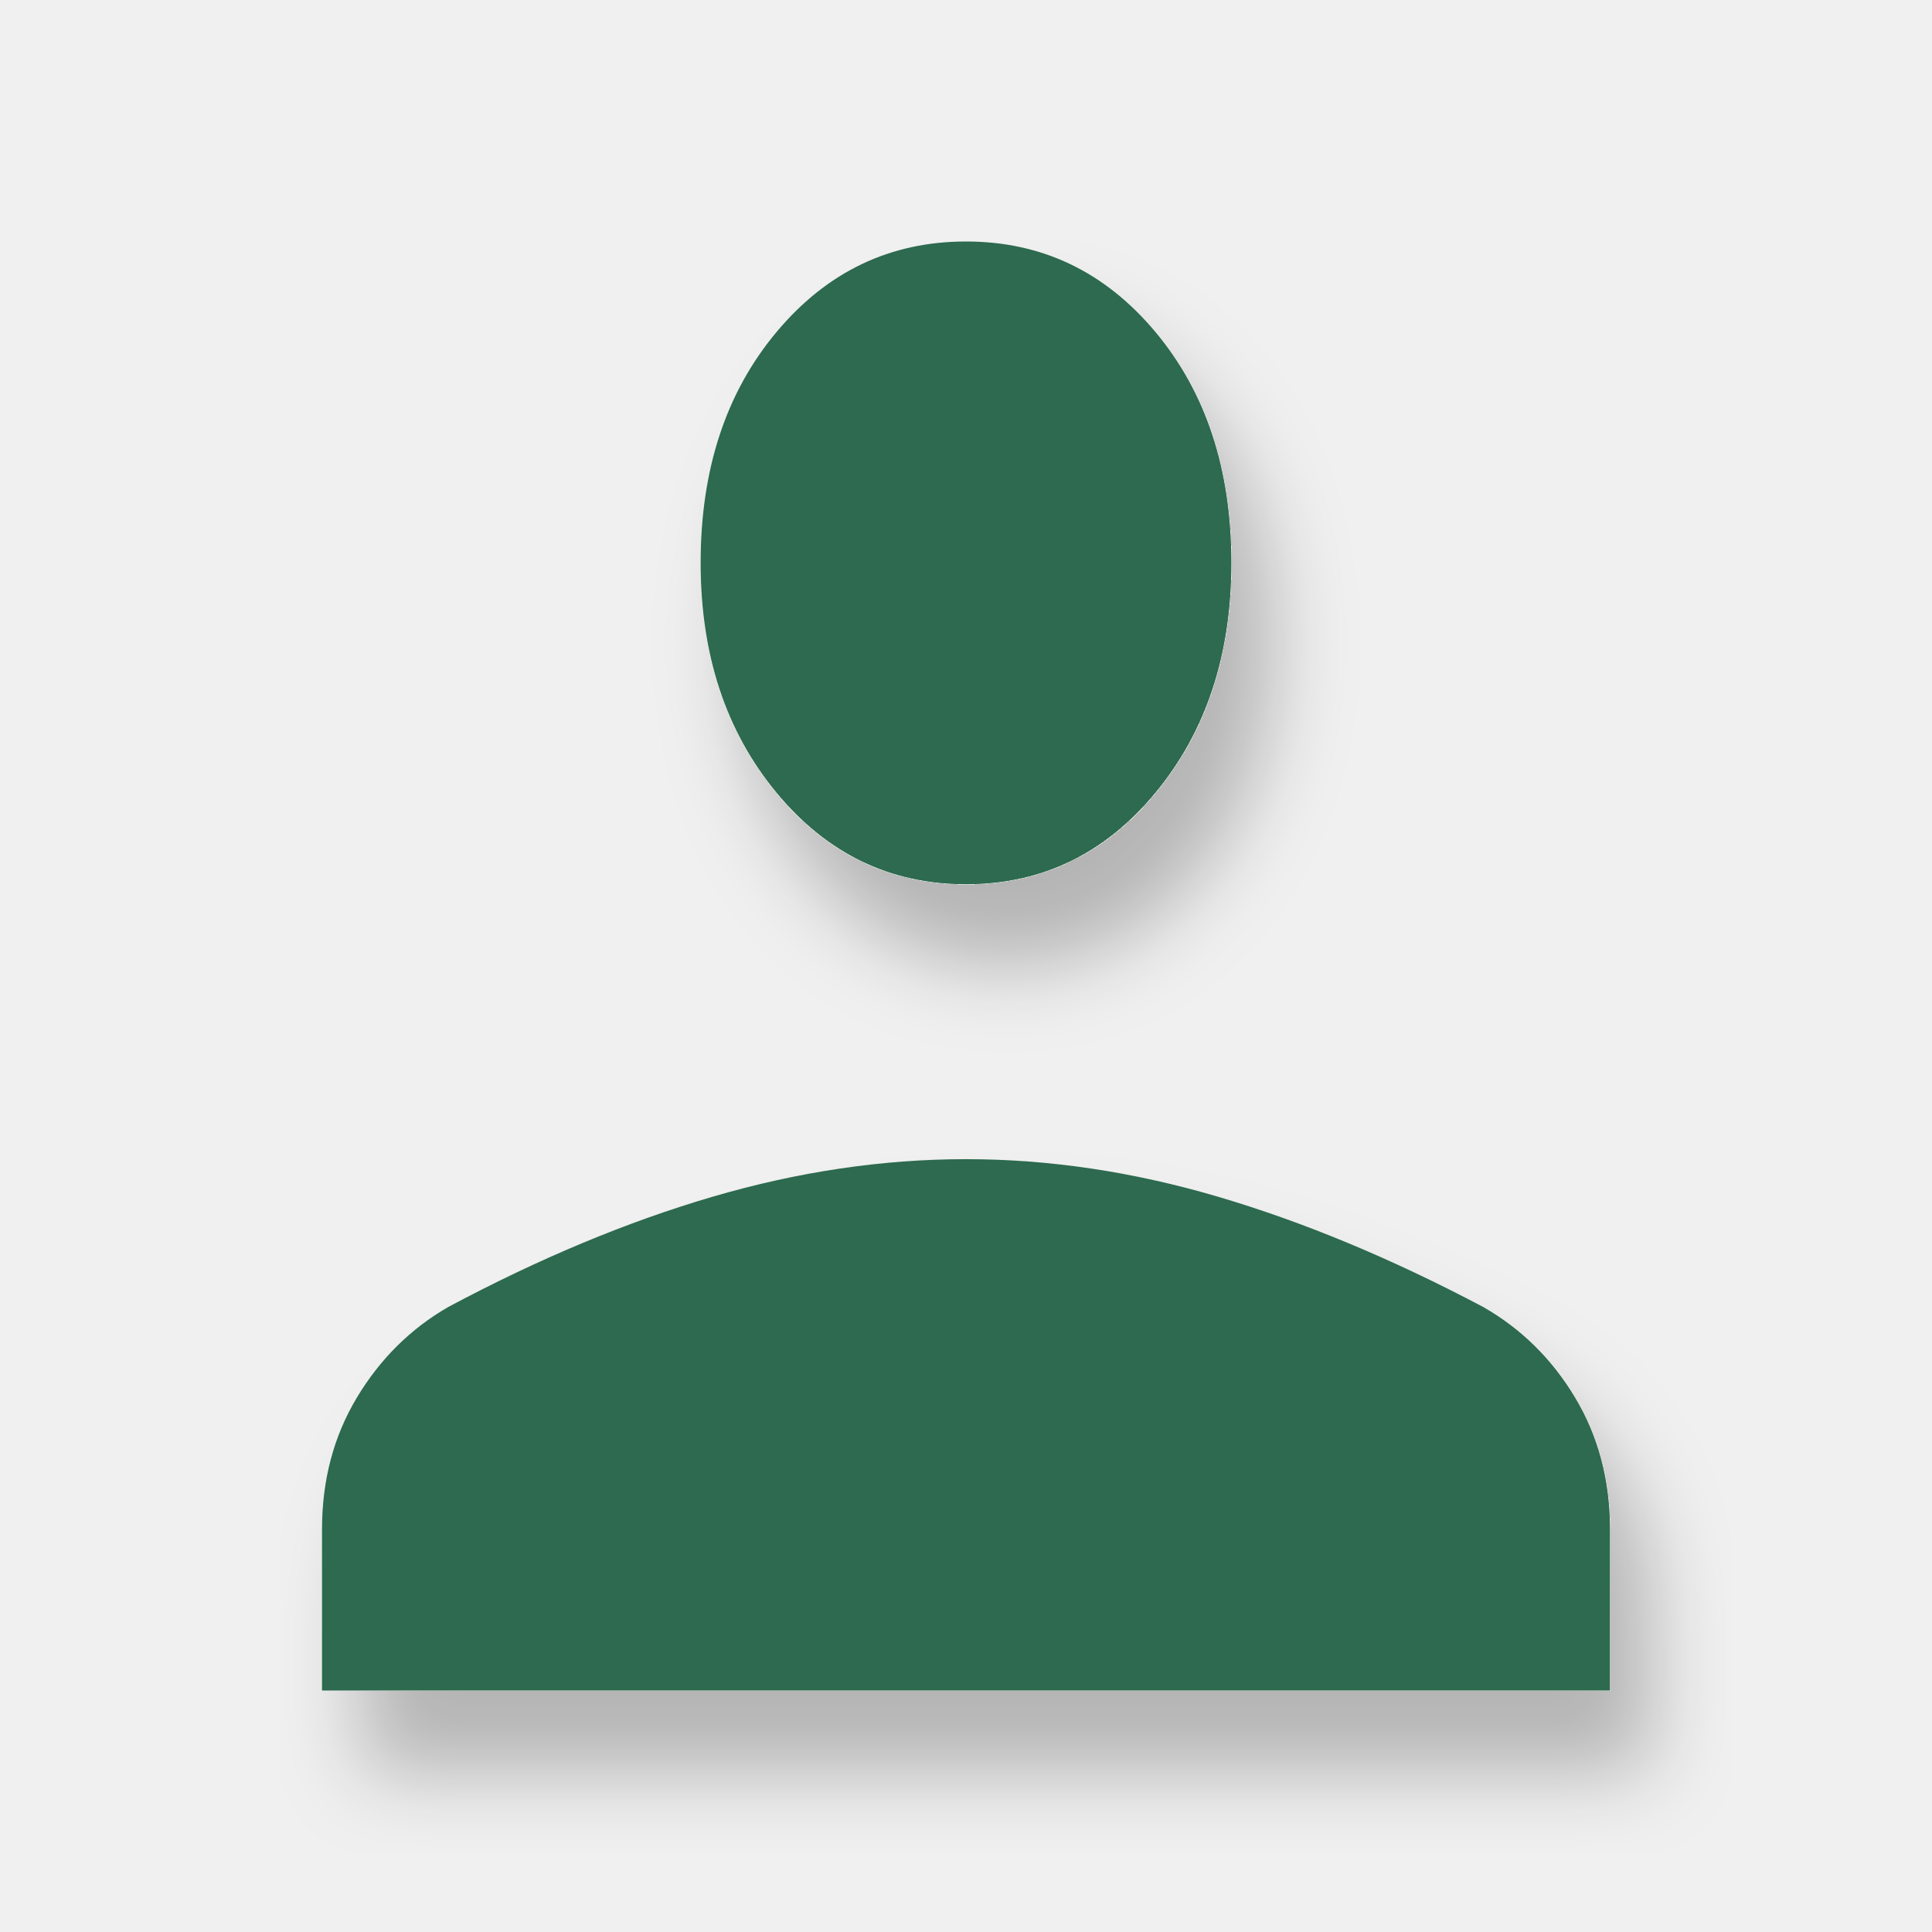
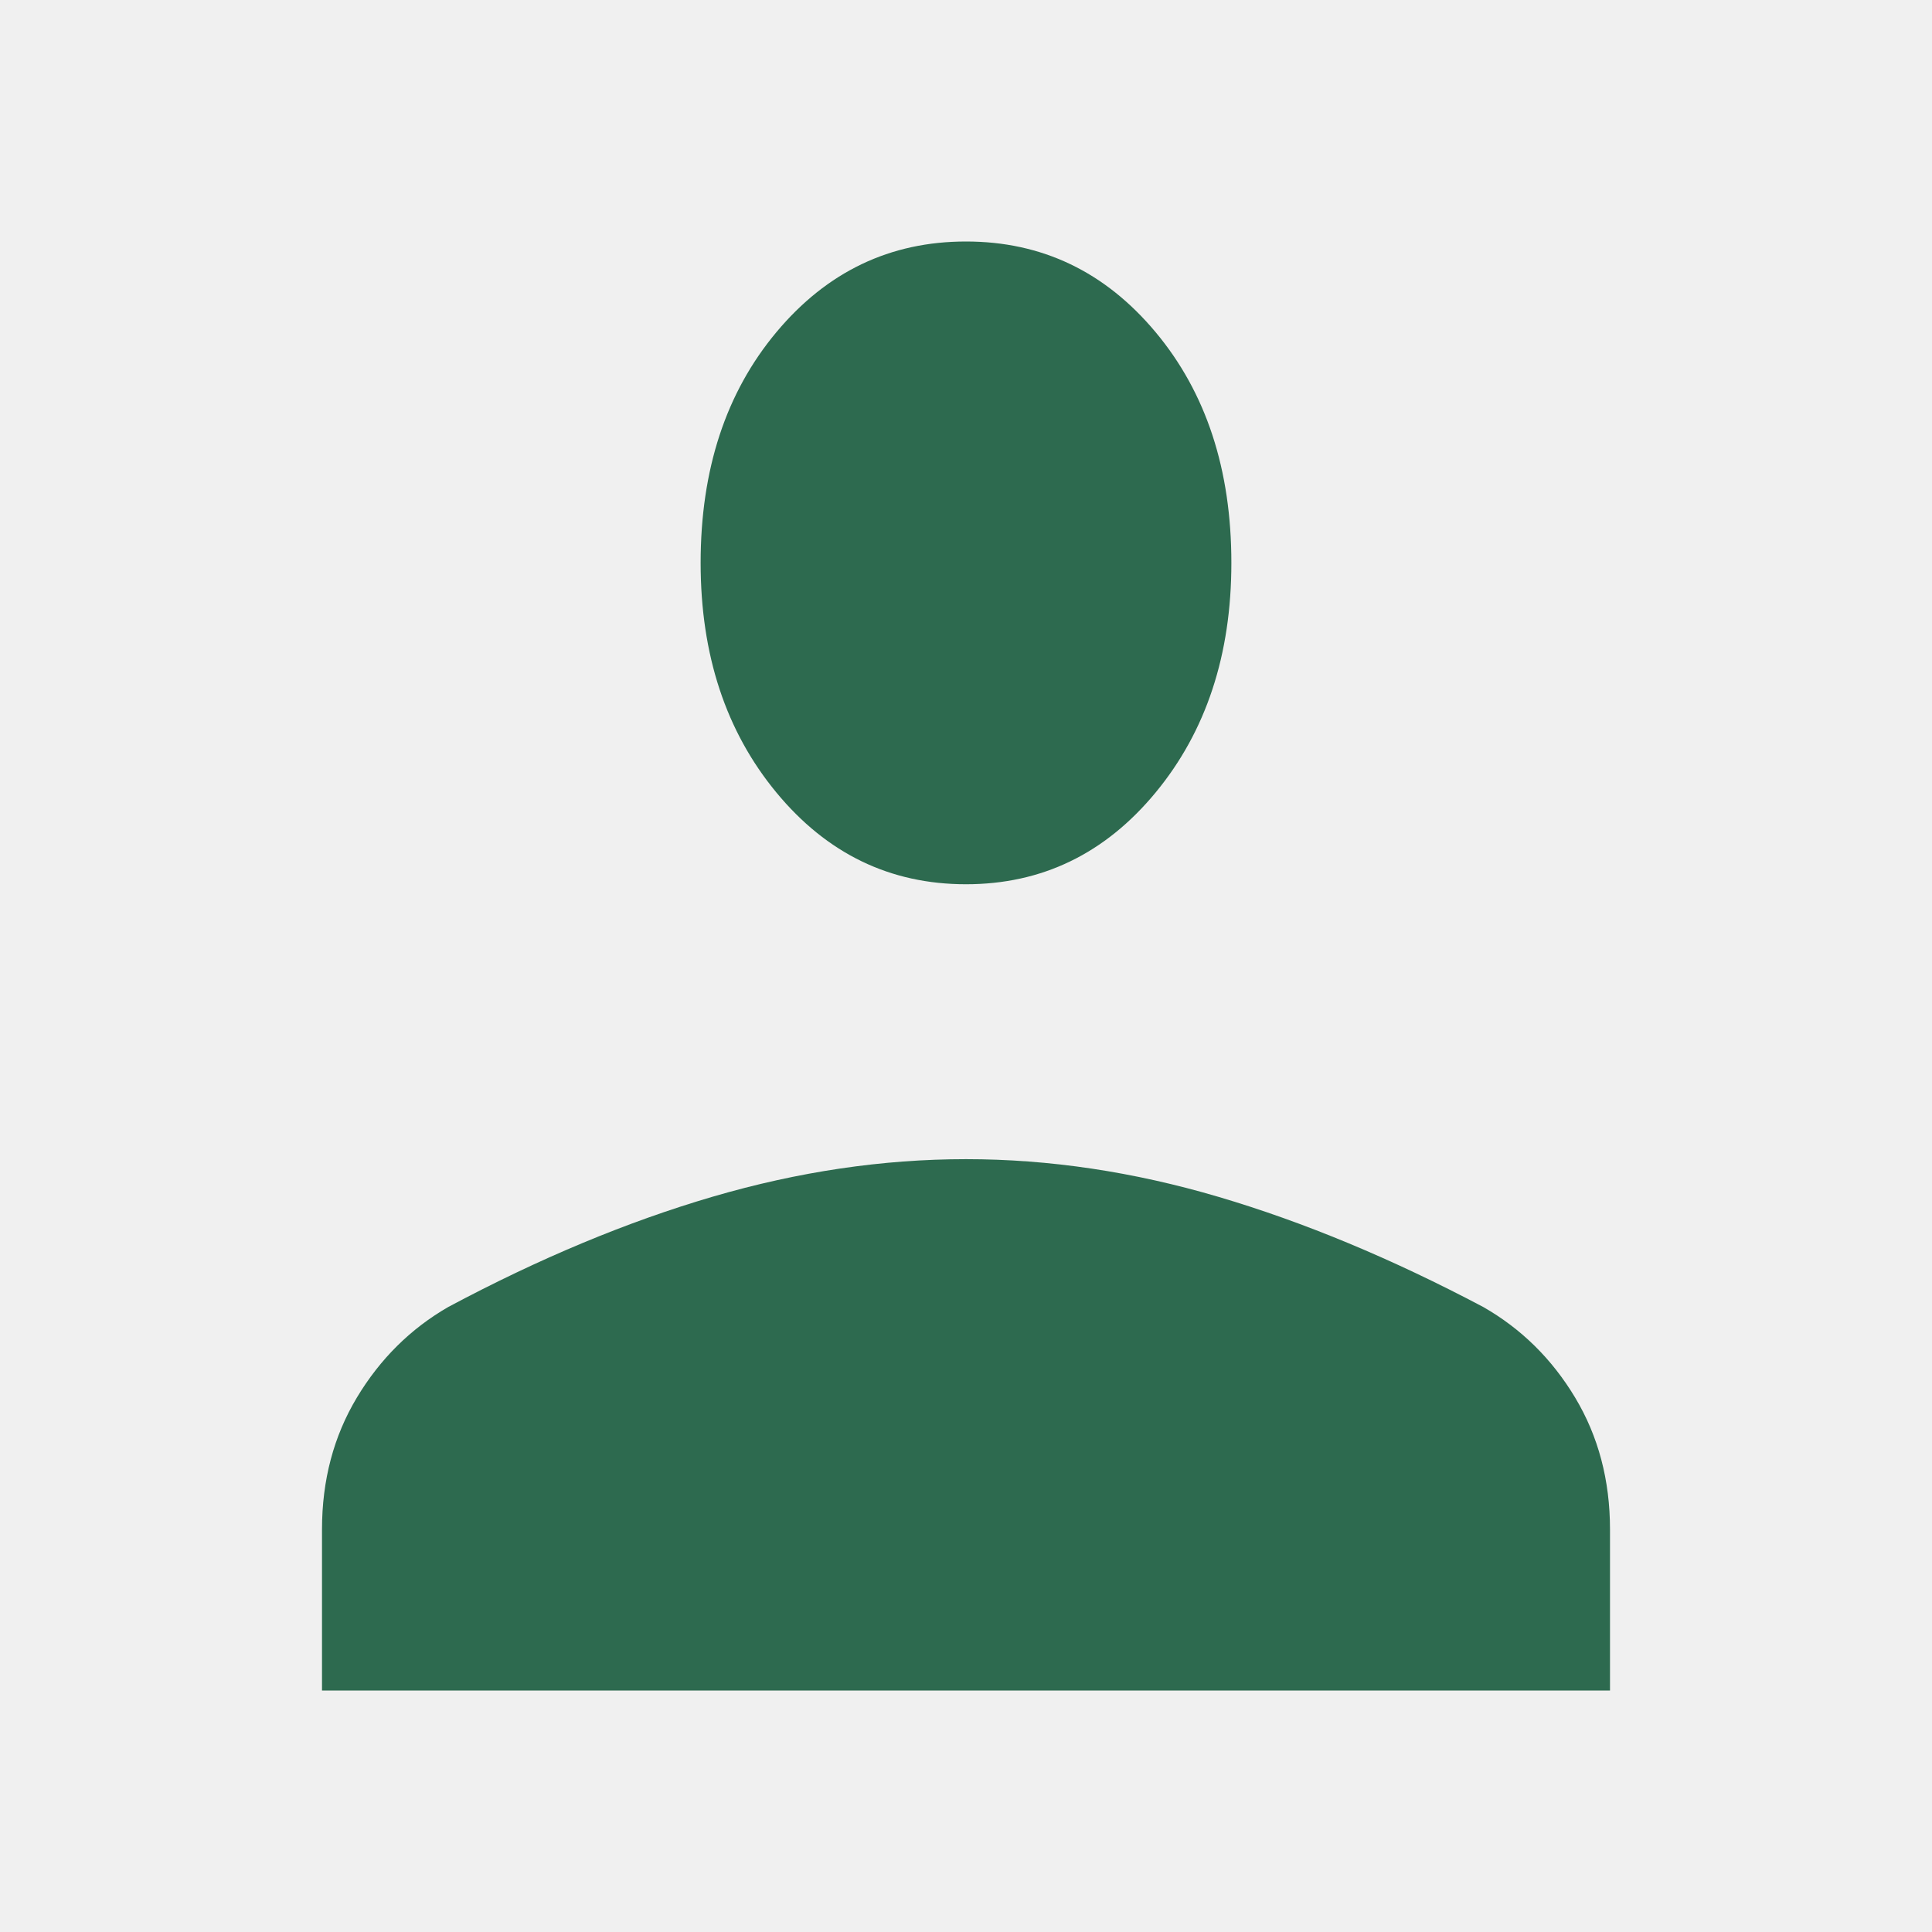
<svg xmlns="http://www.w3.org/2000/svg" width="48" height="48" viewBox="0 0 48 48" fill="none">
  <g clip-path="url(#clip0_136_421)">
-     <g filter="url(#filter0_d_136_421)">
-       <path d="M24 21.969C22.114 21.969 20.544 21.209 19.289 19.69C18.034 18.17 17.407 16.268 17.407 13.985C17.407 11.666 18.034 9.755 19.289 8.253C20.544 6.751 22.114 6 24 6C25.886 6 27.456 6.751 28.711 8.253C29.966 9.755 30.593 11.666 30.593 13.985C30.593 16.268 29.966 18.17 28.711 19.69C27.456 21.209 25.886 21.969 24 21.969ZM8 42V37.997C8 36.776 8.289 35.685 8.866 34.723C9.443 33.762 10.201 33.011 11.138 32.471C13.398 31.265 15.589 30.351 17.712 29.73C19.835 29.109 21.931 28.799 24 28.799C26.069 28.799 28.163 29.112 30.281 29.738C32.4 30.364 34.589 31.276 36.849 32.471C37.795 33.011 38.557 33.762 39.134 34.723C39.711 35.685 40 36.776 40 37.997V42H8Z" fill="#2D6A4F" />
-     </g>
+     <path d="M24 21.969C22.114 21.969 20.544 21.209 19.289 19.69C18.034 18.17 17.407 16.268 17.407 13.985C17.407 11.666 18.034 9.755 19.289 8.253C20.544 6.751 22.114 6 24 6C25.886 6 27.456 6.751 28.711 8.253C29.966 9.755 30.593 11.666 30.593 13.985C30.593 16.268 29.966 18.17 28.711 19.69C27.456 21.209 25.886 21.969 24 21.969ZM8 42V37.997C8 36.776 8.289 35.685 8.866 34.723C9.443 33.762 10.201 33.011 11.138 32.471C13.398 31.265 15.589 30.351 17.712 29.73C19.835 29.109 21.931 28.799 24 28.799C26.069 28.799 28.163 29.112 30.281 29.738C32.4 30.364 34.589 31.276 36.849 32.471C37.795 33.011 38.557 33.762 39.134 34.723C39.711 35.685 40 36.776 40 37.997V42H8Z" fill="#2D6A4F" />
  </g>
  <defs>
-     <filter id="filter0_d_136_421" x="7" y="6" width="36" height="40" filterUnits="userSpaceOnUse" color-interpolation-filters="sRGB">
-       <feFlood flood-opacity="0" result="BackgroundImageFix" />
-       <feColorMatrix in="SourceAlpha" type="matrix" values="0 0 0 0 0 0 0 0 0 0 0 0 0 0 0 0 0 0 127 0" result="hardAlpha" />
-       <feOffset dx="1" dy="2" />
-       <feGaussianBlur stdDeviation="1" />
-       <feComposite in2="hardAlpha" operator="out" />
-       <feColorMatrix type="matrix" values="0 0 0 0 0 0 0 0 0 0 0 0 0 0 0 0 0 0 0.25 0" />
-       <feBlend mode="normal" in2="BackgroundImageFix" result="effect1_dropShadow_136_421" />
-       <feBlend mode="normal" in="SourceGraphic" in2="effect1_dropShadow_136_421" result="shape" />
-     </filter>
    <clipPath id="clip0_136_421">
      <rect width="48" height="48" fill="white" />
    </clipPath>
  </defs>
</svg>
